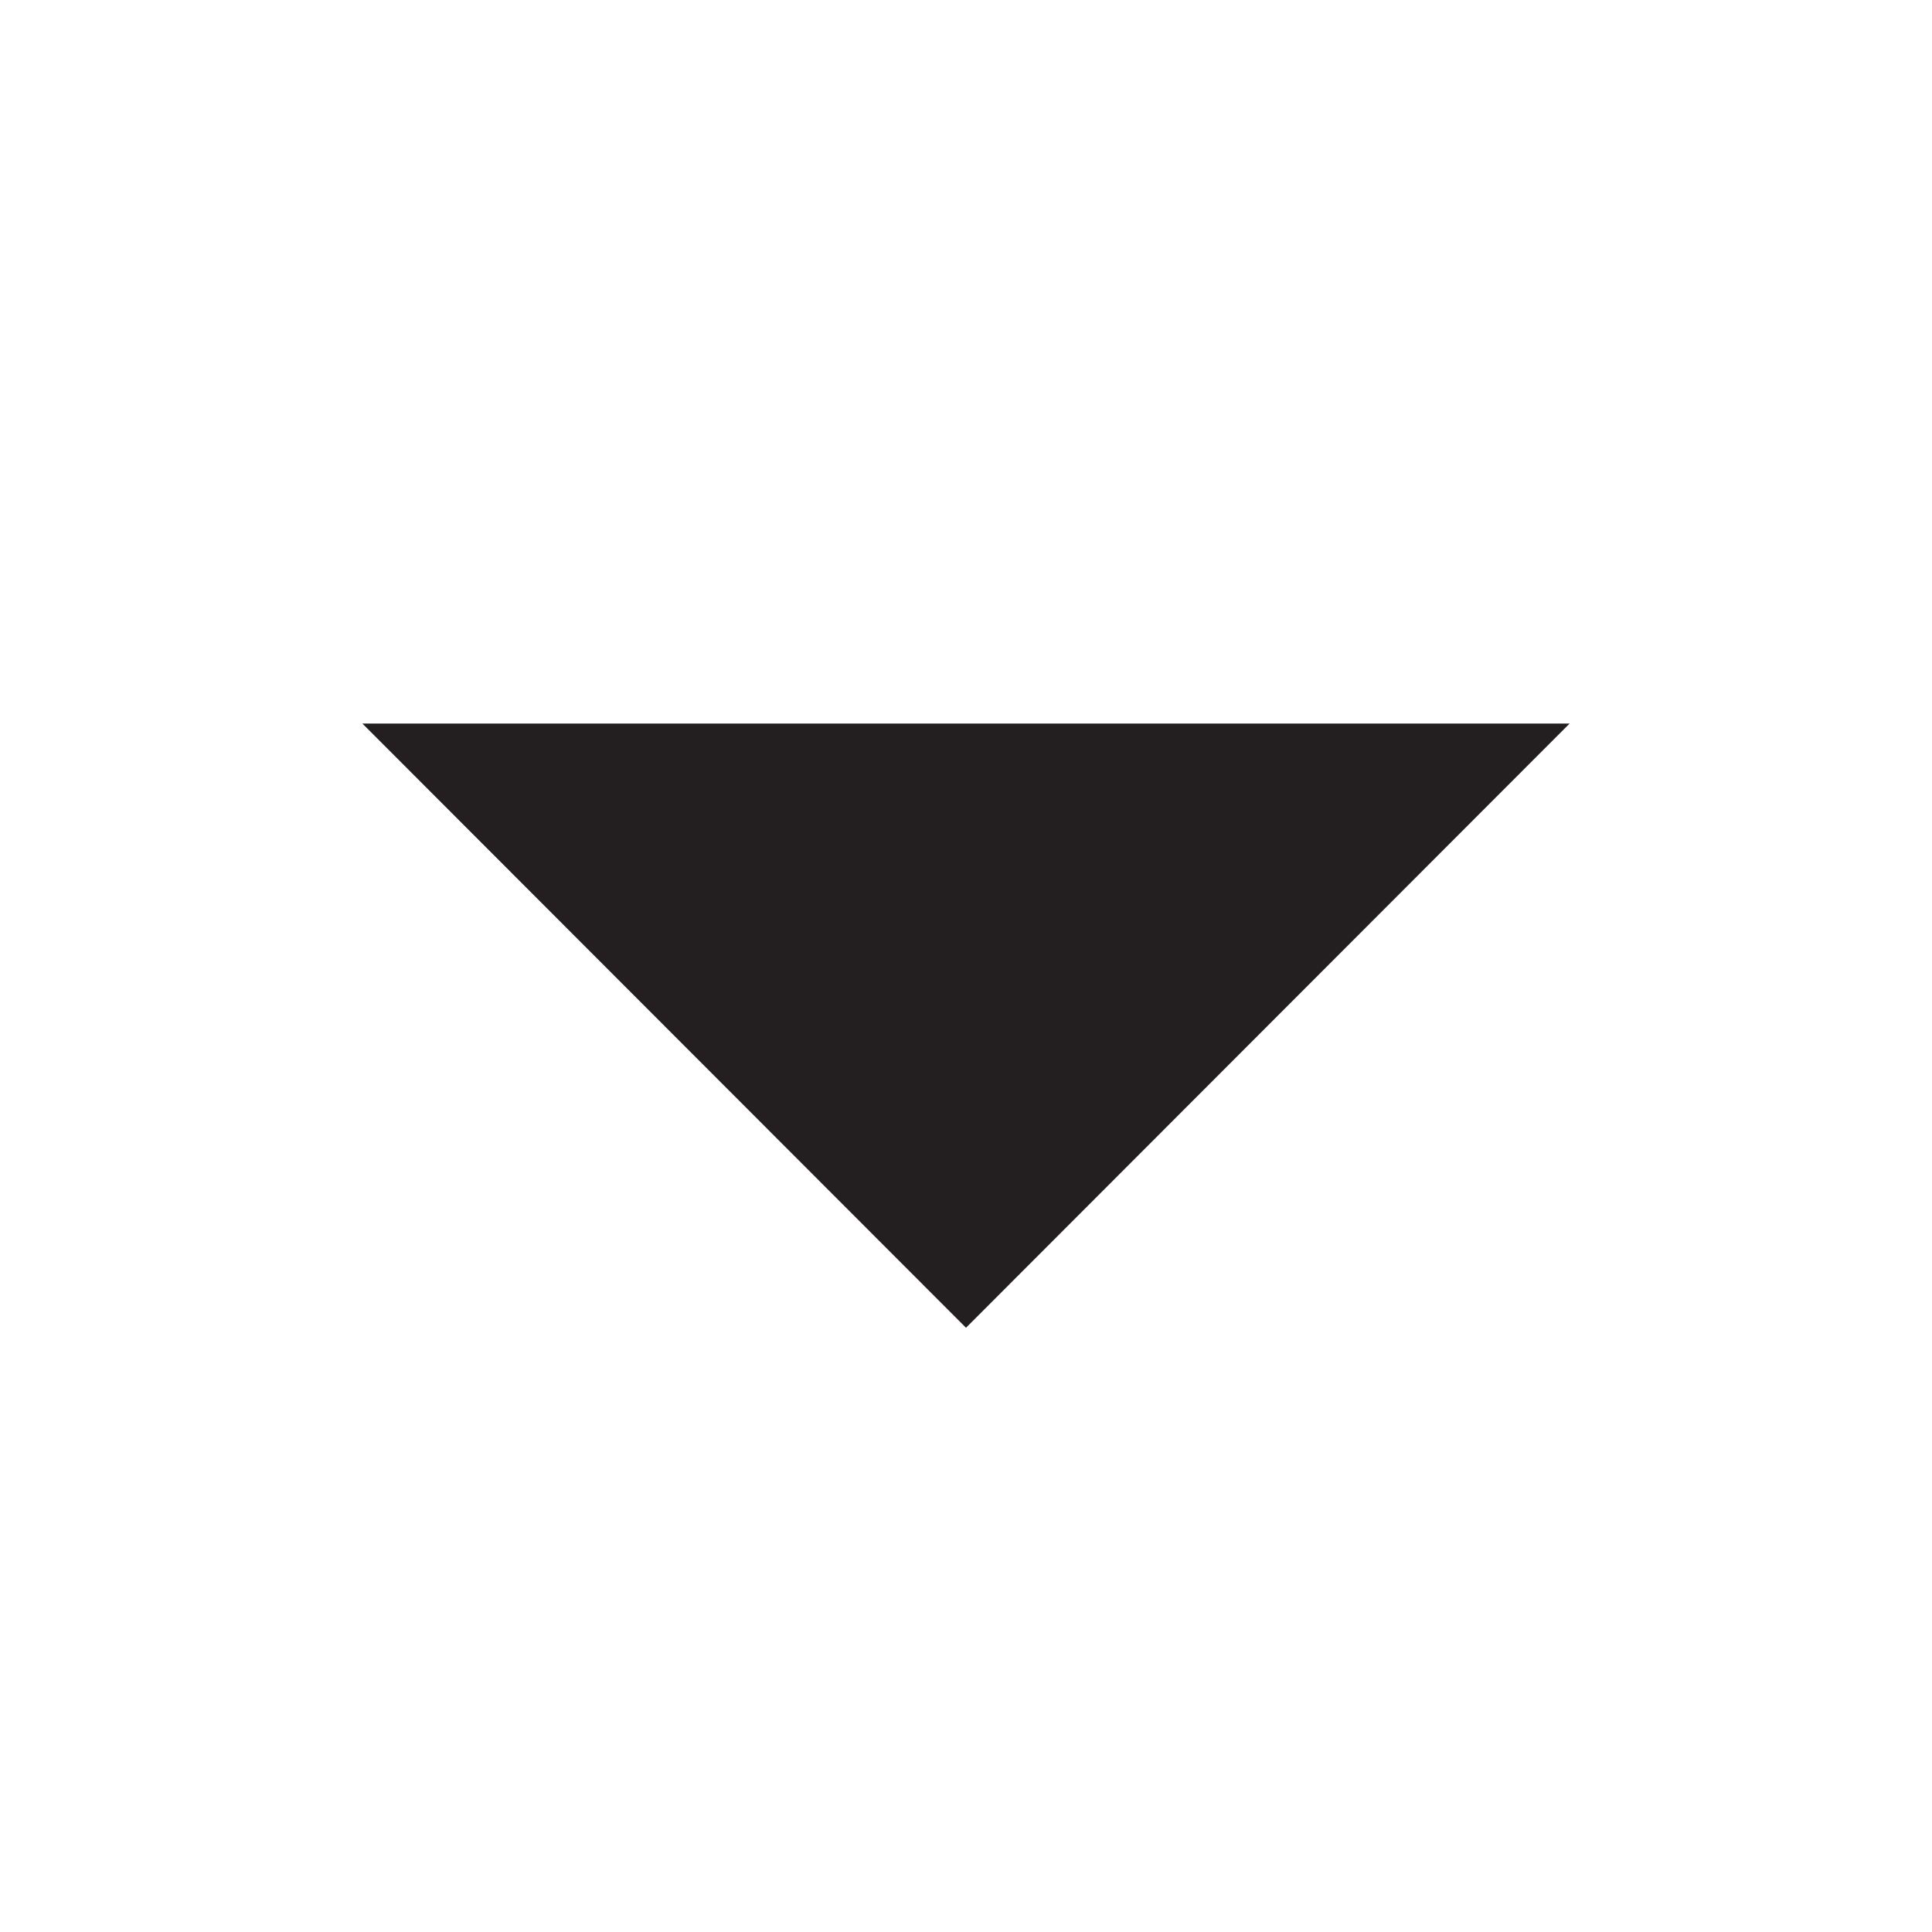
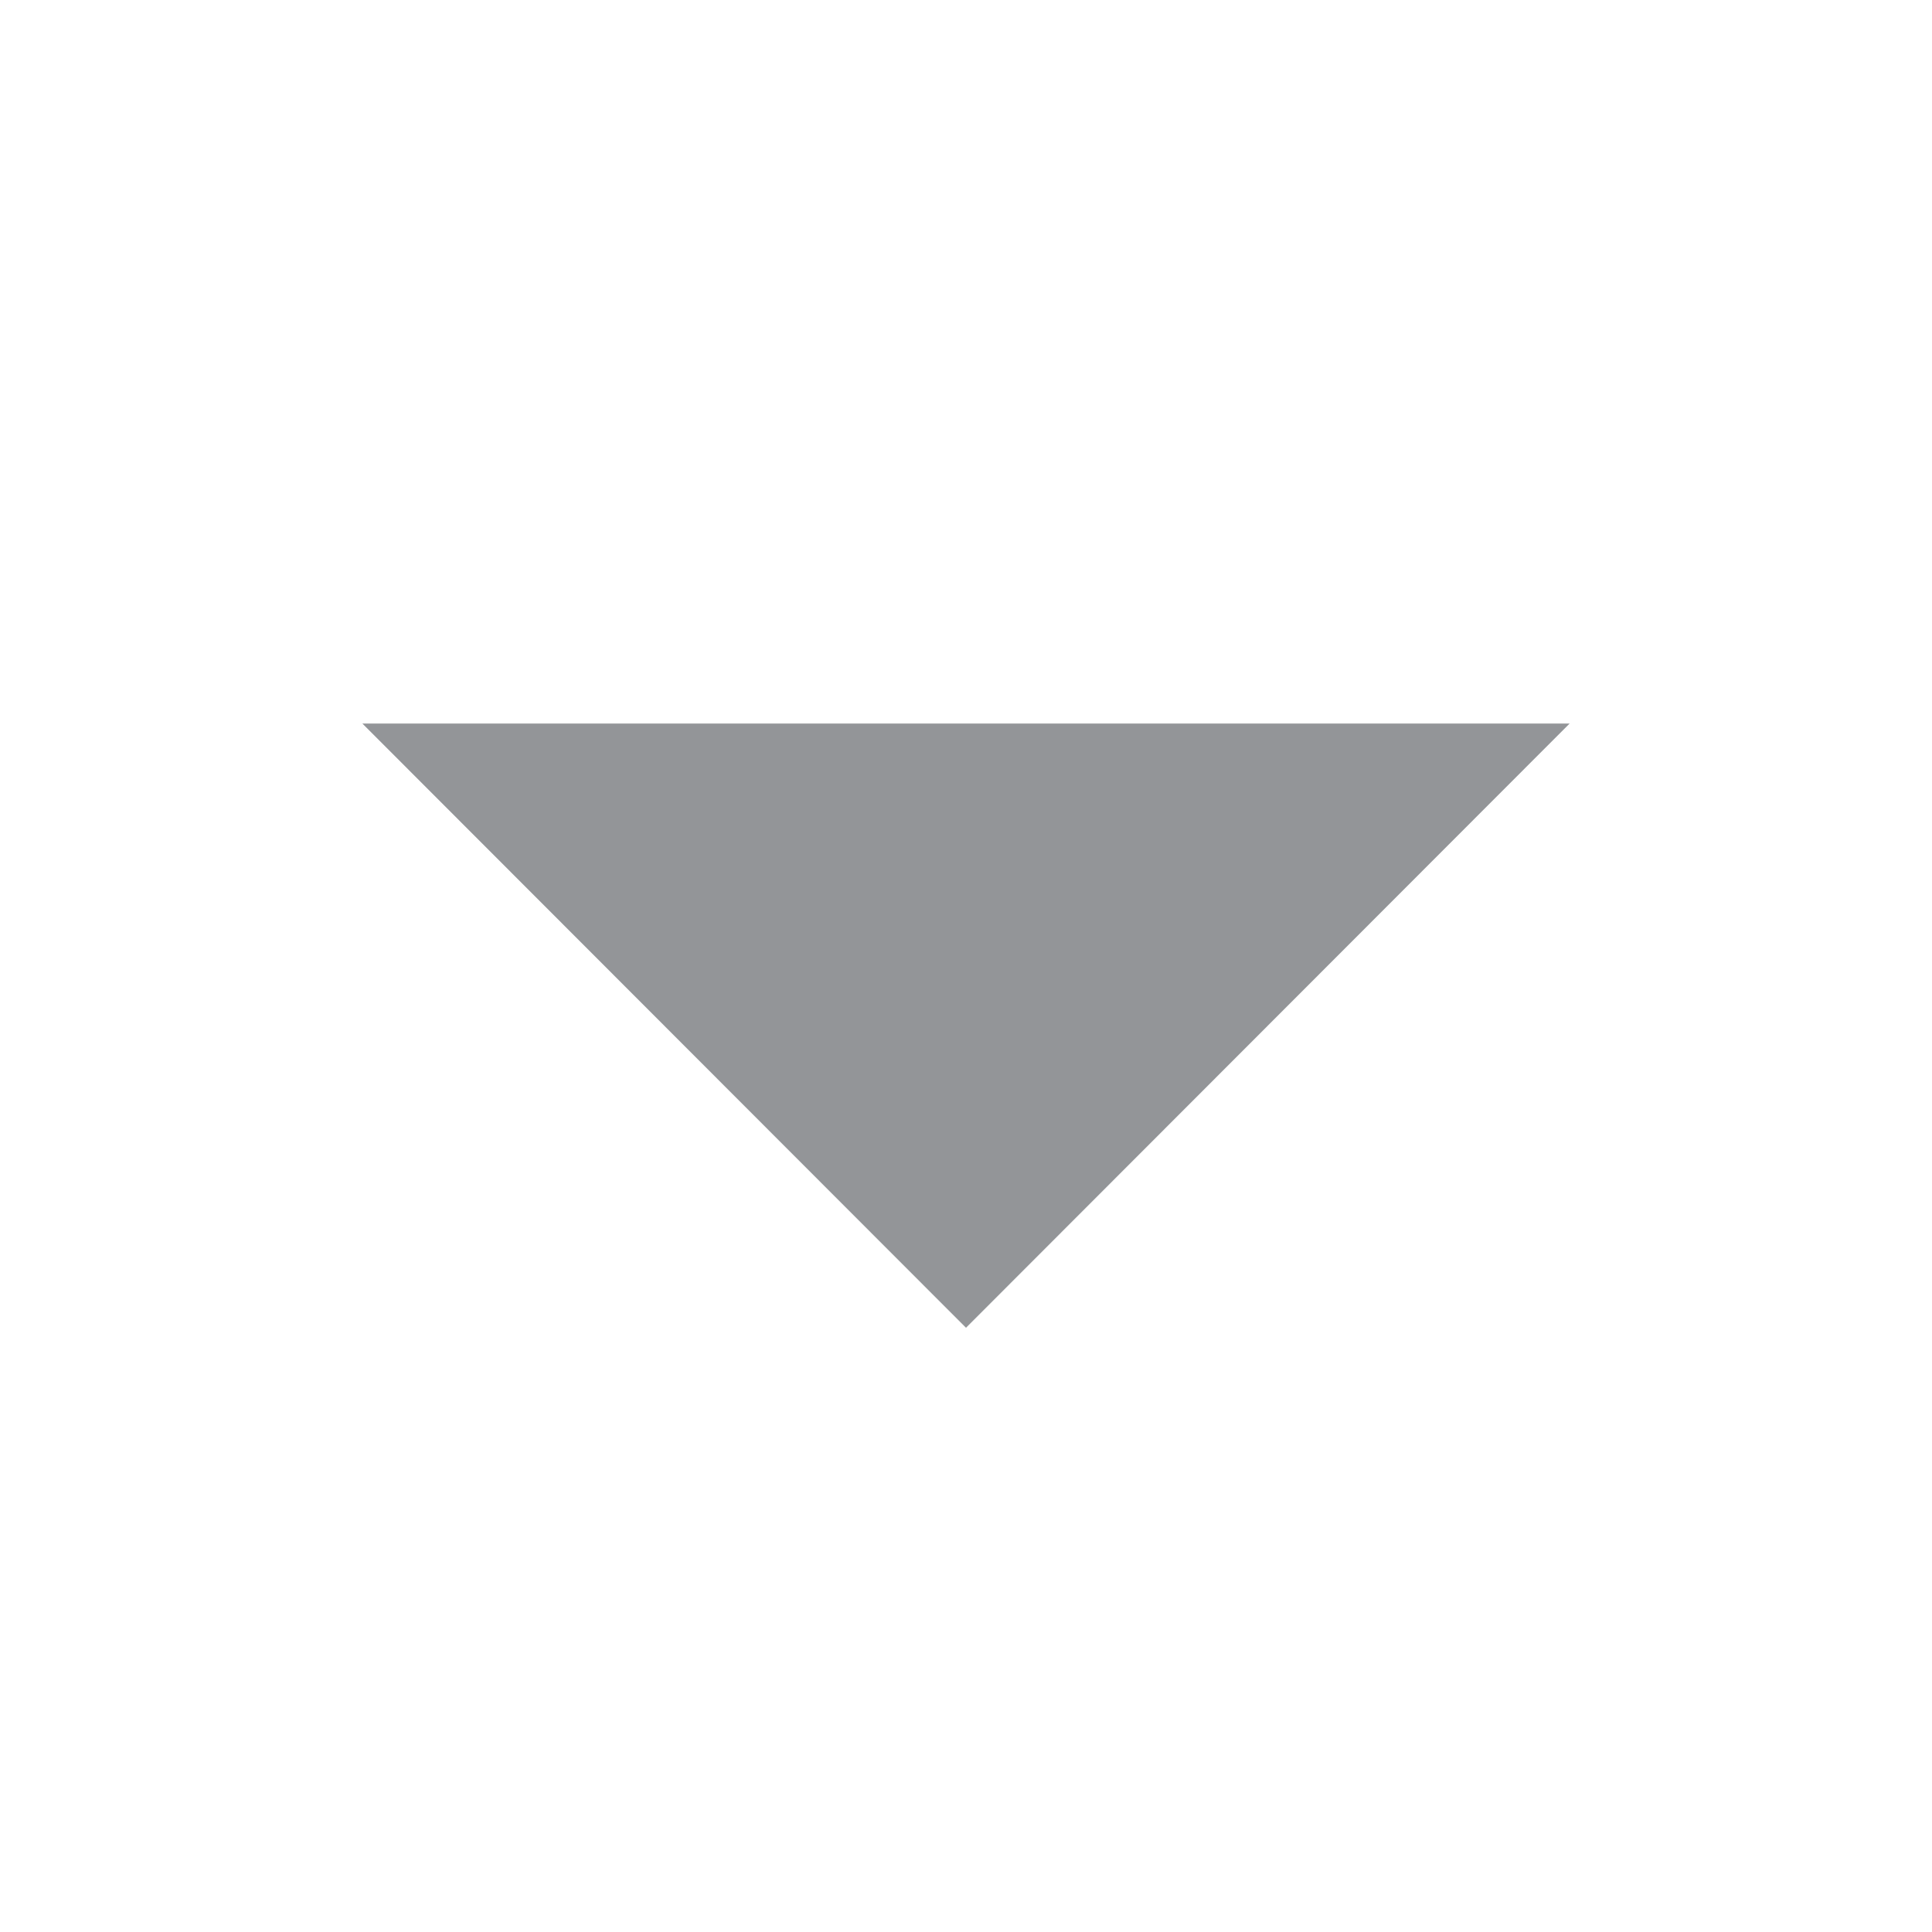
- <svg xmlns="http://www.w3.org/2000/svg" version="1.1" id="Layer_1" x="0px" y="0px" viewBox="0 0 16 16" style="enable-background:new 0 0 16 16;" xml:space="preserve">
+ <svg xmlns="http://www.w3.org/2000/svg" version="1.1" id="Layer_1" x="0px" y="0px" viewBox="0 0 16 16" style="enable-background:new 0 0 16 16; fill: #939598;" xml:space="preserve">
  <style type="text/css">
- 	.st0{fill:#221A1C;}
- 	.st1{fill:#231F20;}
+ 	.st0{fill:#939598;}
+ 	.st1{fill:#939598;}
</style>
  <g>
    <polyline class="st1" points="3.001,5.992 8,10.996 12.999,5.992  " />
  </g>
</svg>
